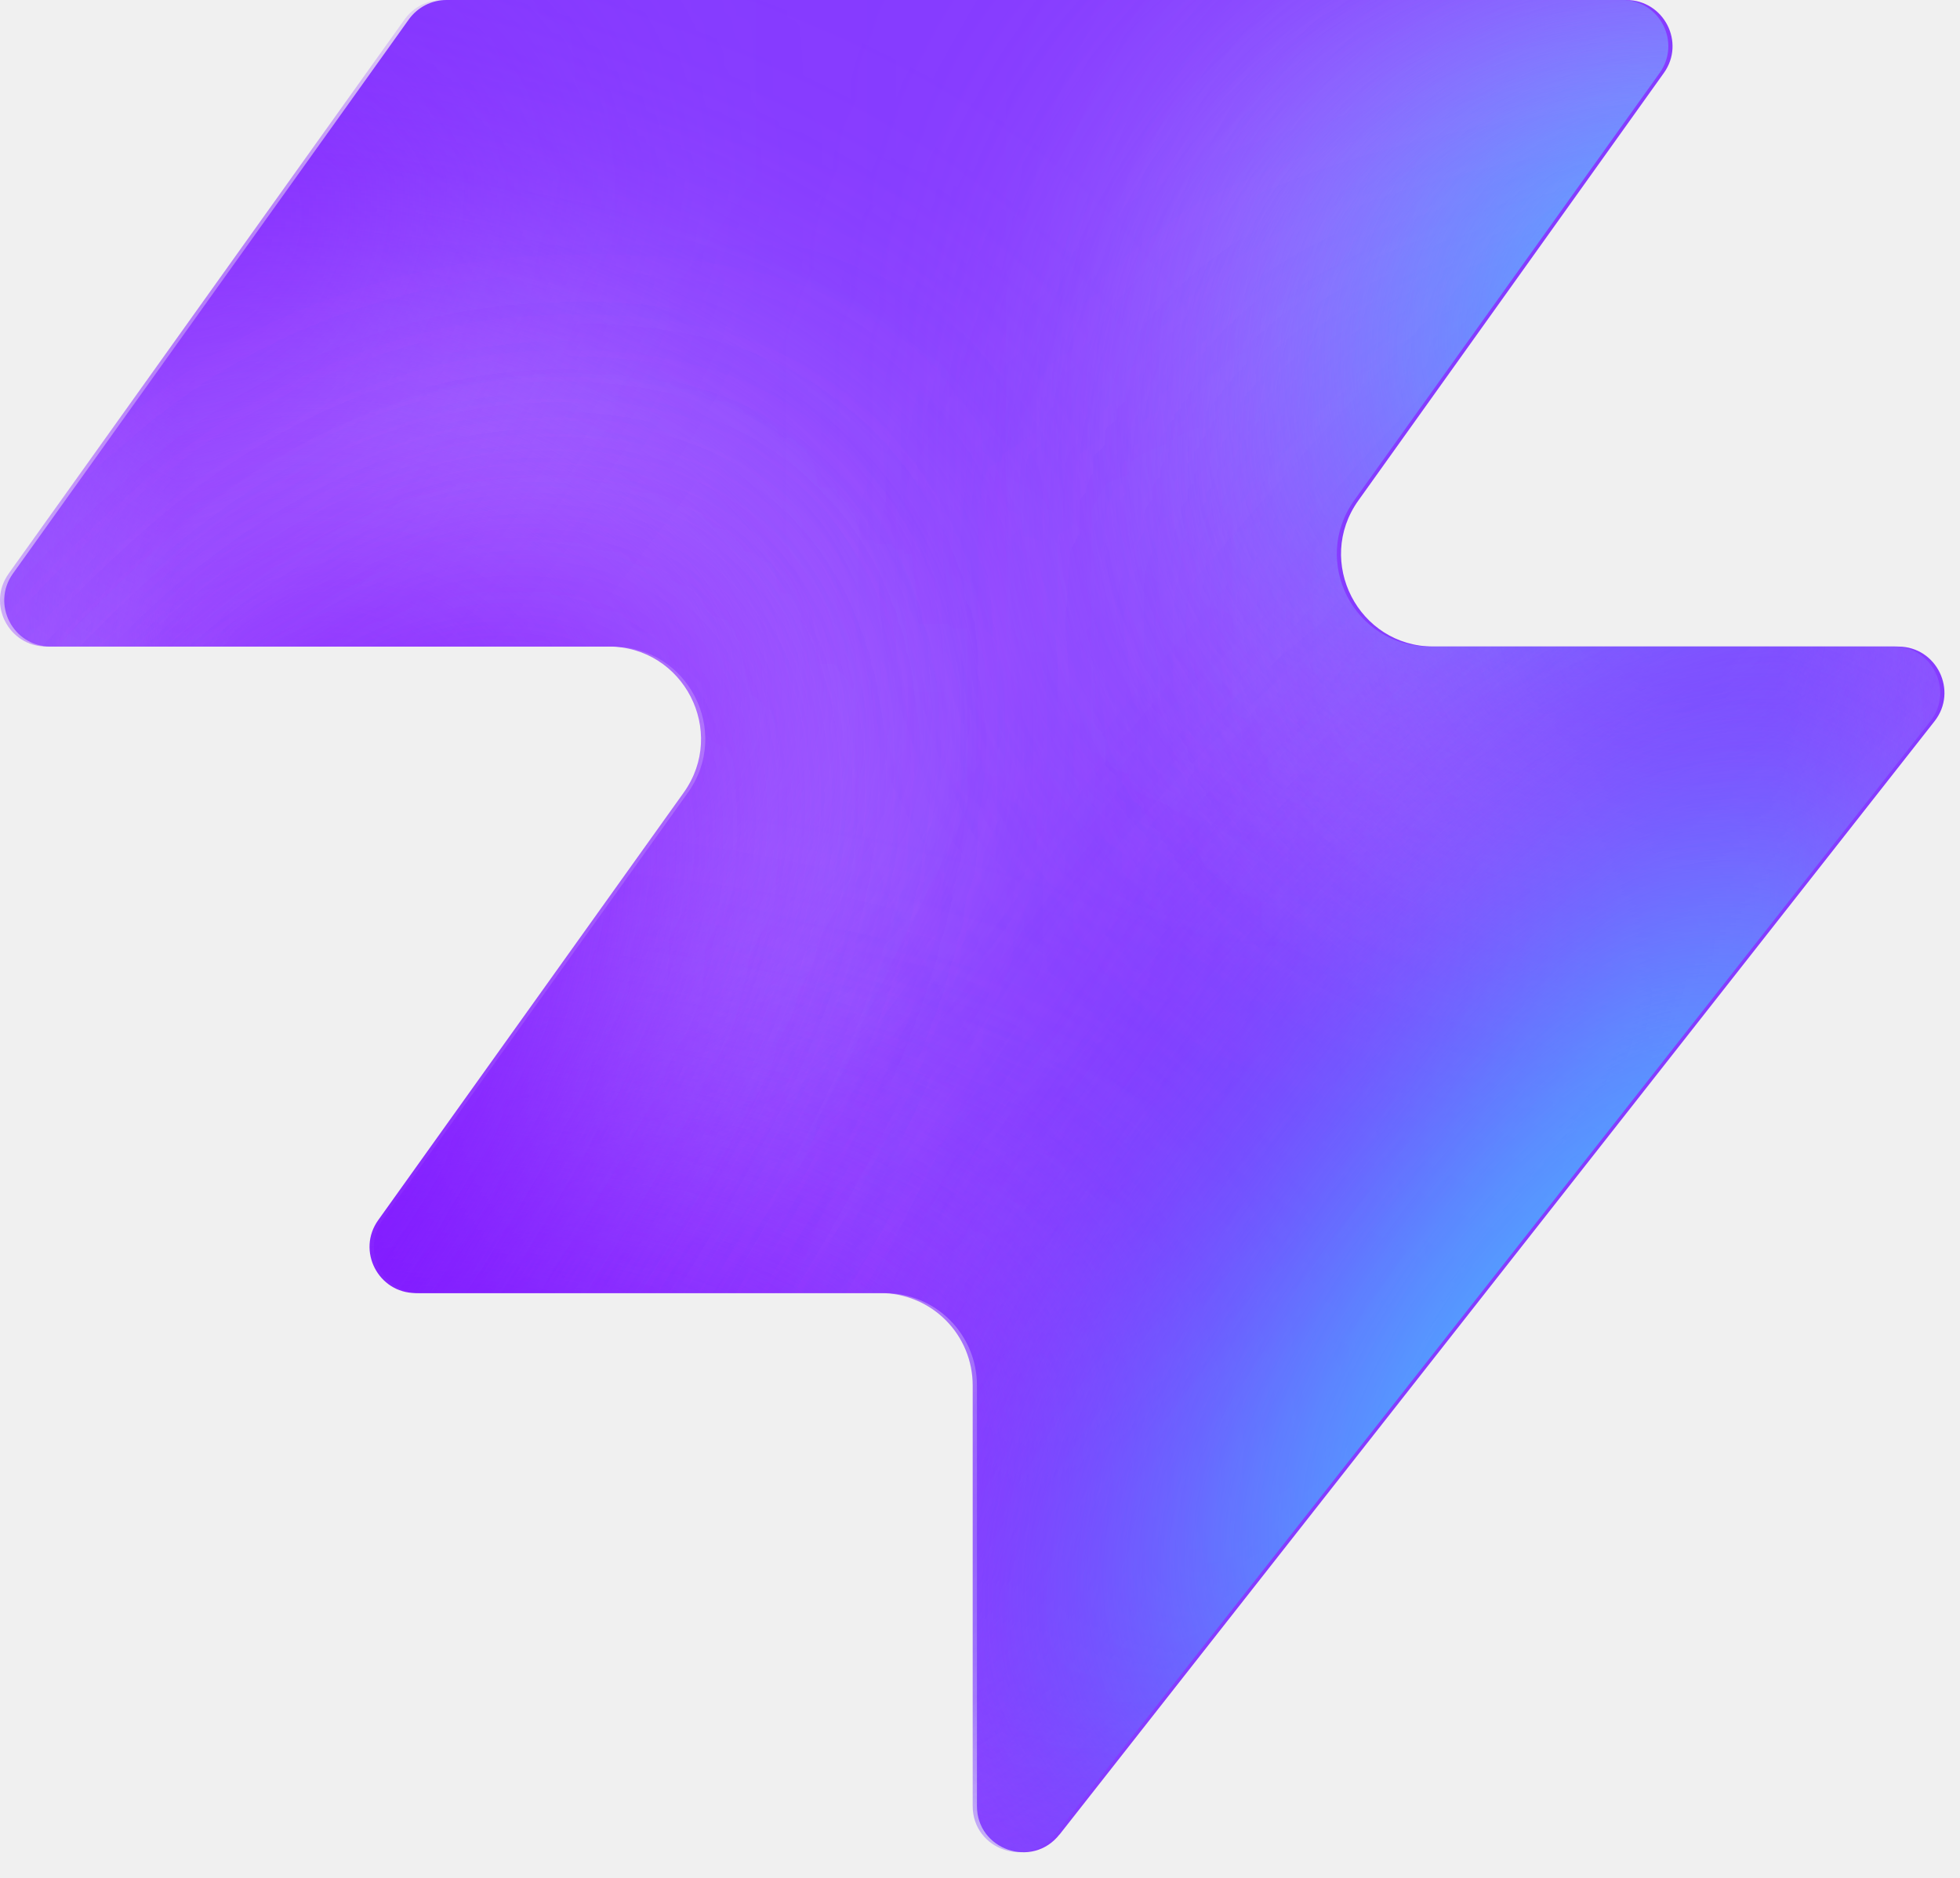
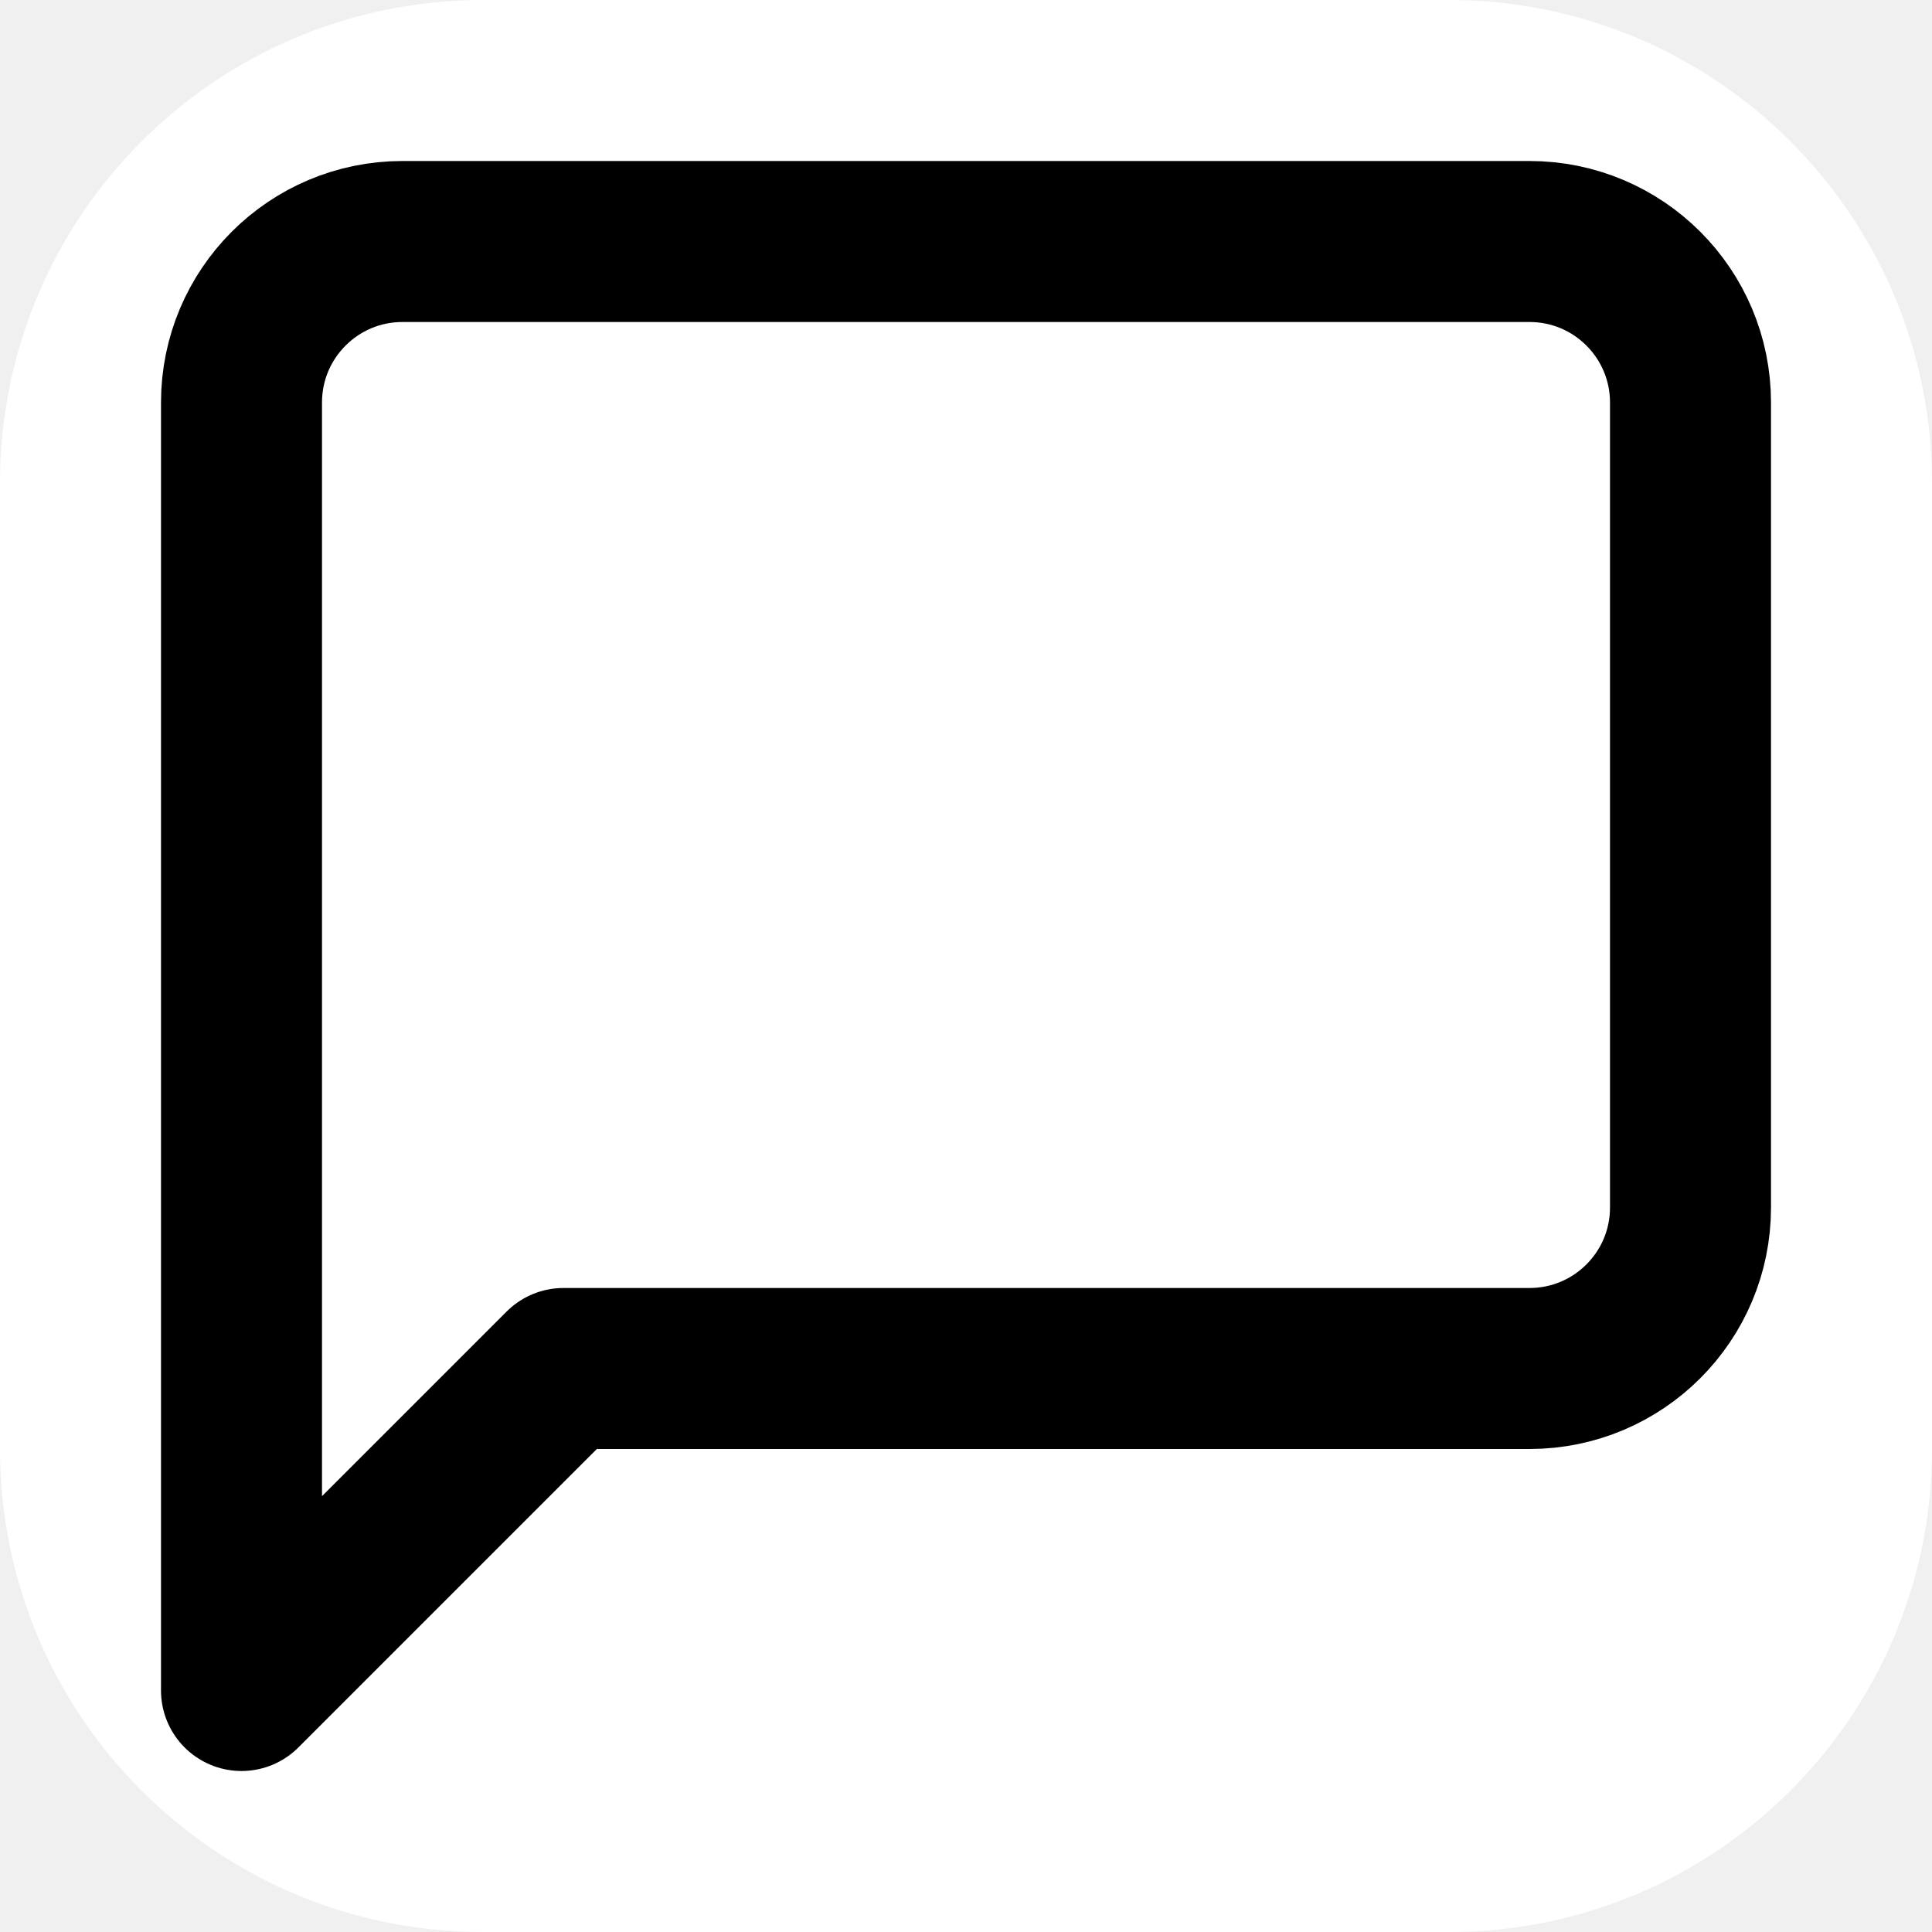
- <svg xmlns="http://www.w3.org/2000/svg" width="48" height="46" fill="none" viewBox="0 0 48 46">
-   <path fill="#863bff" d="M25.946 44.938c-.664.845-2.021.375-2.021-.698V33.937a2.26 2.26 0 0 0-2.262-2.262H10.287c-.92 0-1.456-1.04-.92-1.788l7.48-10.471c1.07-1.497 0-3.578-1.842-3.578H1.237c-.92 0-1.456-1.04-.92-1.788L10.013.474c.214-.297.556-.474.92-.474h28.894c.92 0 1.456 1.04.92 1.788l-7.48 10.471c-1.07 1.498 0 3.579 1.842 3.579h11.377c.943 0 1.473 1.088.89 1.83L25.947 44.94z" style="fill:#863bff;fill:color(display-p3 .525 .23 1);fill-opacity:1" />
-   <mask id="a" width="48" height="46" x="0" y="0" maskUnits="userSpaceOnUse" style="mask-type:alpha">
-     <path fill="#000" d="M25.842 44.938c-.664.844-2.021.375-2.021-.698V33.937a2.26 2.26 0 0 0-2.262-2.262H10.183c-.92 0-1.456-1.04-.92-1.788l7.48-10.471c1.07-1.498 0-3.579-1.842-3.579H1.133c-.92 0-1.456-1.04-.92-1.787L9.91.473c.214-.297.556-.474.92-.474h28.894c.92 0 1.456 1.04.92 1.788l-7.48 10.471c-1.07 1.498 0 3.578 1.842 3.578h11.377c.943 0 1.473 1.088.89 1.832L25.843 44.94z" style="fill:#000;fill-opacity:1" />
-   </mask>
-   <g mask="url(#a)">
-     <g filter="url(#b)">
-       <ellipse cx="5.508" cy="14.704" fill="#ede6ff" rx="5.508" ry="14.704" style="fill:#ede6ff;fill:color(display-p3 .927 .903 1);fill-opacity:1" transform="matrix(.00324 1 1 -.00324 -4.47 31.516)" />
-     </g>
-     <g filter="url(#c)">
-       <ellipse cx="10.399" cy="29.851" fill="#ede6ff" rx="10.399" ry="29.851" style="fill:#ede6ff;fill:color(display-p3 .927 .903 1);fill-opacity:1" transform="matrix(.00324 1 1 -.00324 -39.328 7.883)" />
-     </g>
-     <g filter="url(#d)">
-       <ellipse cx="5.508" cy="30.487" fill="#7e14ff" rx="5.508" ry="30.487" style="fill:#7e14ff;fill:color(display-p3 .492 .077 1);fill-opacity:1" transform="rotate(89.814 -25.913 -14.639)scale(1 -1)" />
-     </g>
-     <g filter="url(#e)">
-       <ellipse cx="5.508" cy="30.599" fill="#7e14ff" rx="5.508" ry="30.599" style="fill:#7e14ff;fill:color(display-p3 .492 .077 1);fill-opacity:1" transform="rotate(89.814 -32.644 -3.334)scale(1 -1)" />
-     </g>
-     <g filter="url(#f)">
-       <ellipse cx="5.508" cy="30.599" fill="#7e14ff" rx="5.508" ry="30.599" style="fill:#7e14ff;fill:color(display-p3 .492 .077 1);fill-opacity:1" transform="matrix(.00324 1 1 -.00324 -34.34 30.47)" />
-     </g>
-     <g filter="url(#g)">
-       <ellipse cx="14.072" cy="22.078" fill="#ede6ff" rx="14.072" ry="22.078" style="fill:#ede6ff;fill:color(display-p3 .927 .903 1);fill-opacity:1" transform="rotate(93.35 24.506 48.493)scale(-1 1)" />
-     </g>
-     <g filter="url(#h)">
-       <ellipse cx="3.47" cy="21.501" fill="#7e14ff" rx="3.47" ry="21.501" style="fill:#7e14ff;fill:color(display-p3 .492 .077 1);fill-opacity:1" transform="rotate(89.009 28.708 47.59)scale(-1 1)" />
-     </g>
-     <g filter="url(#i)">
-       <ellipse cx="3.47" cy="21.501" fill="#7e14ff" rx="3.47" ry="21.501" style="fill:#7e14ff;fill:color(display-p3 .492 .077 1);fill-opacity:1" transform="rotate(89.009 28.708 47.59)scale(-1 1)" />
-     </g>
-     <g filter="url(#j)">
-       <ellipse cx=".387" cy="8.972" fill="#7e14ff" rx="4.407" ry="29.108" style="fill:#7e14ff;fill:color(display-p3 .492 .077 1);fill-opacity:1" transform="rotate(39.51 .387 8.972)" />
-     </g>
-     <g filter="url(#k)">
-       <ellipse cx="47.523" cy="-6.092" fill="#7e14ff" rx="4.407" ry="29.108" style="fill:#7e14ff;fill:color(display-p3 .492 .077 1);fill-opacity:1" transform="rotate(37.892 47.523 -6.092)" />
-     </g>
-     <g filter="url(#l)">
-       <ellipse cx="41.412" cy="6.333" fill="#47bfff" rx="5.971" ry="9.665" style="fill:#47bfff;fill:color(display-p3 .28 .748 1);fill-opacity:1" transform="rotate(37.892 41.412 6.333)" />
-     </g>
-     <g filter="url(#m)">
-       <ellipse cx="-1.879" cy="38.332" fill="#7e14ff" rx="4.407" ry="29.108" style="fill:#7e14ff;fill:color(display-p3 .492 .077 1);fill-opacity:1" transform="rotate(37.892 -1.88 38.332)" />
-     </g>
-     <g filter="url(#n)">
-       <ellipse cx="-1.879" cy="38.332" fill="#7e14ff" rx="4.407" ry="29.108" style="fill:#7e14ff;fill:color(display-p3 .492 .077 1);fill-opacity:1" transform="rotate(37.892 -1.88 38.332)" />
-     </g>
-     <g filter="url(#o)">
-       <ellipse cx="35.651" cy="29.907" fill="#7e14ff" rx="4.407" ry="29.108" style="fill:#7e14ff;fill:color(display-p3 .492 .077 1);fill-opacity:1" transform="rotate(37.892 35.651 29.907)" />
-     </g>
-     <g filter="url(#p)">
-       <ellipse cx="38.418" cy="32.4" fill="#47bfff" rx="5.971" ry="15.297" style="fill:#47bfff;fill:color(display-p3 .28 .748 1);fill-opacity:1" transform="rotate(37.892 38.418 32.4)" />
-     </g>
-   </g>
-   <defs>
-     <filter id="b" width="60.045" height="41.654" x="-19.77" y="16.149" color-interpolation-filters="sRGB" filterUnits="userSpaceOnUse">
-       <feFlood flood-opacity="0" result="BackgroundImageFix" />
-       <feBlend in="SourceGraphic" in2="BackgroundImageFix" result="shape" />
-       <feGaussianBlur result="effect1_foregroundBlur_2002_17158" stdDeviation="7.659" />
-     </filter>
-     <filter id="c" width="90.34" height="51.437" x="-54.613" y="-7.533" color-interpolation-filters="sRGB" filterUnits="userSpaceOnUse">
-       <feFlood flood-opacity="0" result="BackgroundImageFix" />
-       <feBlend in="SourceGraphic" in2="BackgroundImageFix" result="shape" />
-       <feGaussianBlur result="effect1_foregroundBlur_2002_17158" stdDeviation="7.659" />
-     </filter>
-     <filter id="d" width="79.355" height="29.4" x="-49.64" y="2.03" color-interpolation-filters="sRGB" filterUnits="userSpaceOnUse">
-       <feFlood flood-opacity="0" result="BackgroundImageFix" />
-       <feBlend in="SourceGraphic" in2="BackgroundImageFix" result="shape" />
-       <feGaussianBlur result="effect1_foregroundBlur_2002_17158" stdDeviation="4.596" />
-     </filter>
-     <filter id="e" width="79.579" height="29.4" x="-45.045" y="20.029" color-interpolation-filters="sRGB" filterUnits="userSpaceOnUse">
-       <feFlood flood-opacity="0" result="BackgroundImageFix" />
-       <feBlend in="SourceGraphic" in2="BackgroundImageFix" result="shape" />
-       <feGaussianBlur result="effect1_foregroundBlur_2002_17158" stdDeviation="4.596" />
-     </filter>
-     <filter id="f" width="79.579" height="29.4" x="-43.513" y="21.178" color-interpolation-filters="sRGB" filterUnits="userSpaceOnUse">
-       <feFlood flood-opacity="0" result="BackgroundImageFix" />
-       <feBlend in="SourceGraphic" in2="BackgroundImageFix" result="shape" />
-       <feGaussianBlur result="effect1_foregroundBlur_2002_17158" stdDeviation="4.596" />
-     </filter>
-     <filter id="g" width="74.749" height="58.852" x="15.756" y="-17.901" color-interpolation-filters="sRGB" filterUnits="userSpaceOnUse">
-       <feFlood flood-opacity="0" result="BackgroundImageFix" />
-       <feBlend in="SourceGraphic" in2="BackgroundImageFix" result="shape" />
-       <feGaussianBlur result="effect1_foregroundBlur_2002_17158" stdDeviation="7.659" />
-     </filter>
-     <filter id="h" width="61.377" height="25.362" x="23.548" y="2.284" color-interpolation-filters="sRGB" filterUnits="userSpaceOnUse">
-       <feFlood flood-opacity="0" result="BackgroundImageFix" />
-       <feBlend in="SourceGraphic" in2="BackgroundImageFix" result="shape" />
-       <feGaussianBlur result="effect1_foregroundBlur_2002_17158" stdDeviation="4.596" />
-     </filter>
-     <filter id="i" width="61.377" height="25.362" x="23.548" y="2.284" color-interpolation-filters="sRGB" filterUnits="userSpaceOnUse">
-       <feFlood flood-opacity="0" result="BackgroundImageFix" />
-       <feBlend in="SourceGraphic" in2="BackgroundImageFix" result="shape" />
-       <feGaussianBlur result="effect1_foregroundBlur_2002_17158" stdDeviation="4.596" />
-     </filter>
-     <filter id="j" width="56.045" height="63.649" x="-27.636" y="-22.853" color-interpolation-filters="sRGB" filterUnits="userSpaceOnUse">
-       <feFlood flood-opacity="0" result="BackgroundImageFix" />
-       <feBlend in="SourceGraphic" in2="BackgroundImageFix" result="shape" />
-       <feGaussianBlur result="effect1_foregroundBlur_2002_17158" stdDeviation="4.596" />
-     </filter>
-     <filter id="k" width="54.814" height="64.646" x="20.116" y="-38.415" color-interpolation-filters="sRGB" filterUnits="userSpaceOnUse">
-       <feFlood flood-opacity="0" result="BackgroundImageFix" />
-       <feBlend in="SourceGraphic" in2="BackgroundImageFix" result="shape" />
-       <feGaussianBlur result="effect1_foregroundBlur_2002_17158" stdDeviation="4.596" />
-     </filter>
-     <filter id="l" width="33.541" height="35.313" x="24.641" y="-11.323" color-interpolation-filters="sRGB" filterUnits="userSpaceOnUse">
-       <feFlood flood-opacity="0" result="BackgroundImageFix" />
-       <feBlend in="SourceGraphic" in2="BackgroundImageFix" result="shape" />
-       <feGaussianBlur result="effect1_foregroundBlur_2002_17158" stdDeviation="4.596" />
-     </filter>
-     <filter id="m" width="54.814" height="64.646" x="-29.286" y="6.009" color-interpolation-filters="sRGB" filterUnits="userSpaceOnUse">
-       <feFlood flood-opacity="0" result="BackgroundImageFix" />
-       <feBlend in="SourceGraphic" in2="BackgroundImageFix" result="shape" />
-       <feGaussianBlur result="effect1_foregroundBlur_2002_17158" stdDeviation="4.596" />
-     </filter>
-     <filter id="n" width="54.814" height="64.646" x="-29.286" y="6.009" color-interpolation-filters="sRGB" filterUnits="userSpaceOnUse">
-       <feFlood flood-opacity="0" result="BackgroundImageFix" />
-       <feBlend in="SourceGraphic" in2="BackgroundImageFix" result="shape" />
-       <feGaussianBlur result="effect1_foregroundBlur_2002_17158" stdDeviation="4.596" />
-     </filter>
-     <filter id="o" width="54.814" height="64.646" x="8.244" y="-2.416" color-interpolation-filters="sRGB" filterUnits="userSpaceOnUse">
-       <feFlood flood-opacity="0" result="BackgroundImageFix" />
-       <feBlend in="SourceGraphic" in2="BackgroundImageFix" result="shape" />
-       <feGaussianBlur result="effect1_foregroundBlur_2002_17158" stdDeviation="4.596" />
-     </filter>
-     <filter id="p" width="39.409" height="43.623" x="18.713" y="10.588" color-interpolation-filters="sRGB" filterUnits="userSpaceOnUse">
-       <feFlood flood-opacity="0" result="BackgroundImageFix" />
-       <feBlend in="SourceGraphic" in2="BackgroundImageFix" result="shape" />
-       <feGaussianBlur result="effect1_foregroundBlur_2002_17158" stdDeviation="4.596" />
-     </filter>
-   </defs>
+ <svg xmlns="http://www.w3.org/2000/svg" viewBox="0 0 24 24">
+   <rect width="24" height="24" rx="6" fill="white" />
+   <path d="M21 15a2 2 0 0 1-2 2H7l-4 4V5a2 2 0 0 1 2-2h14a2 2 0 0 1 2 2z" fill="none" stroke="black" stroke-width="2" stroke-linecap="round" stroke-linejoin="round" />
</svg>
